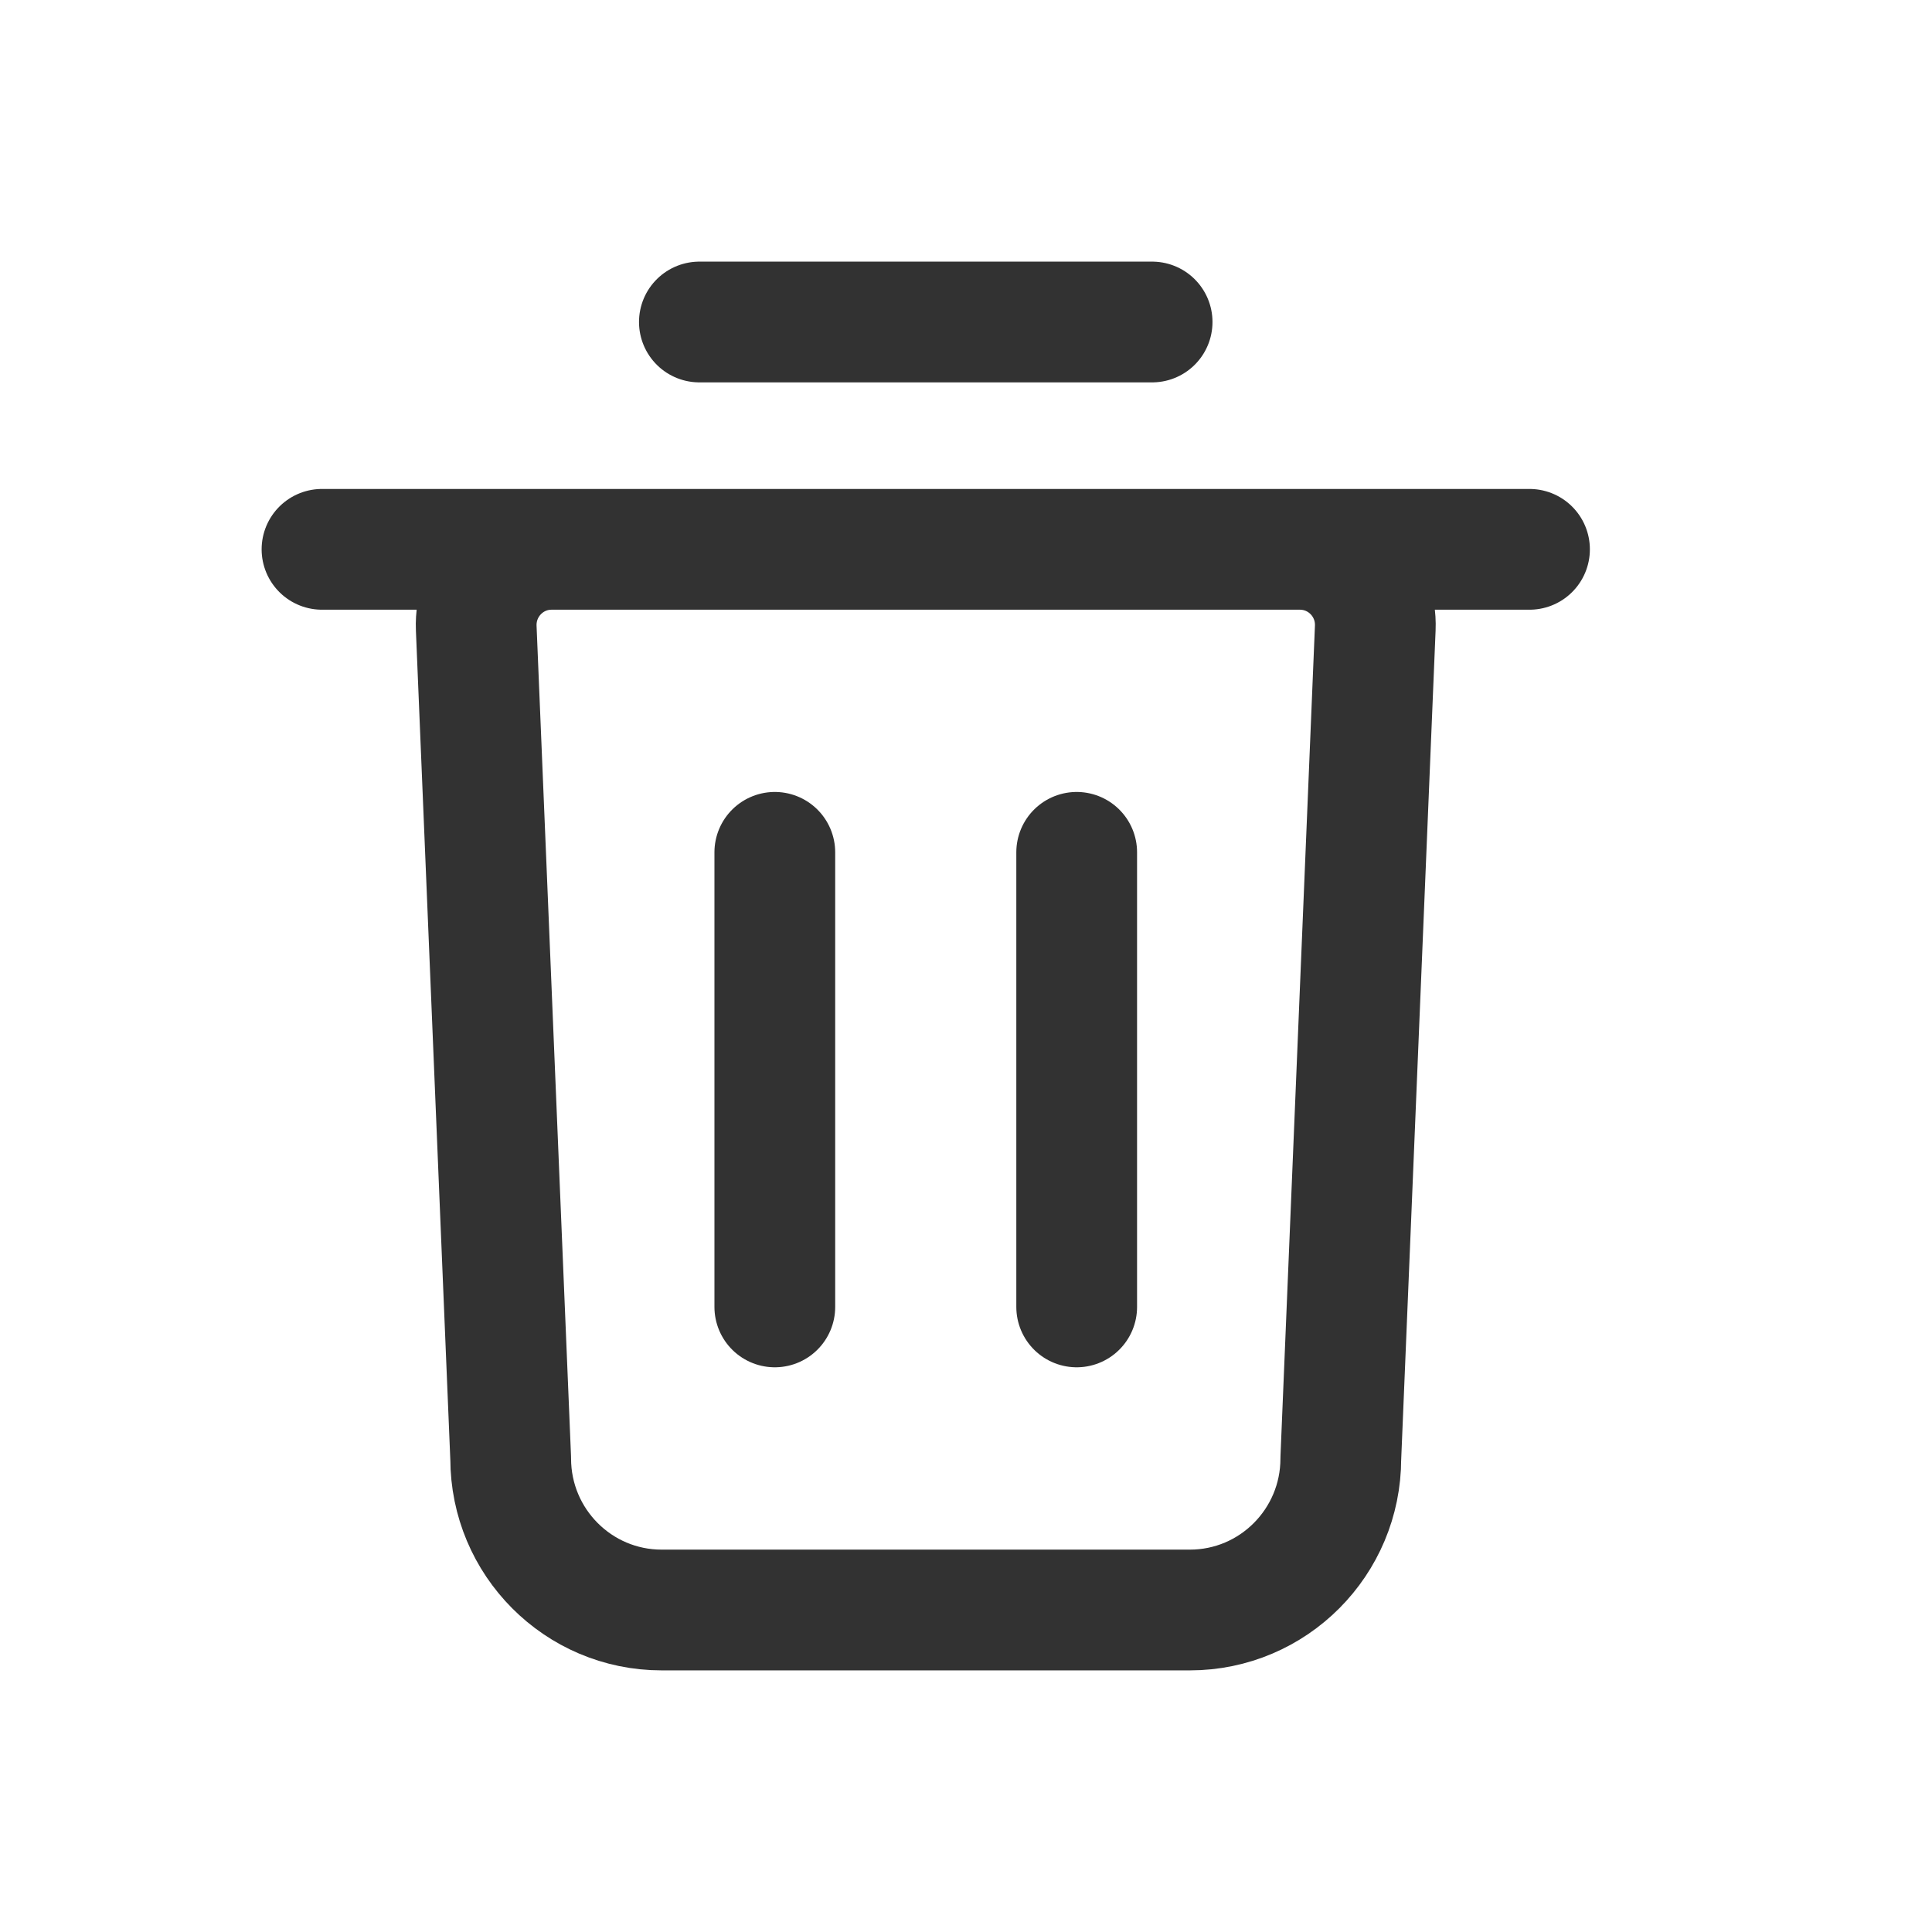
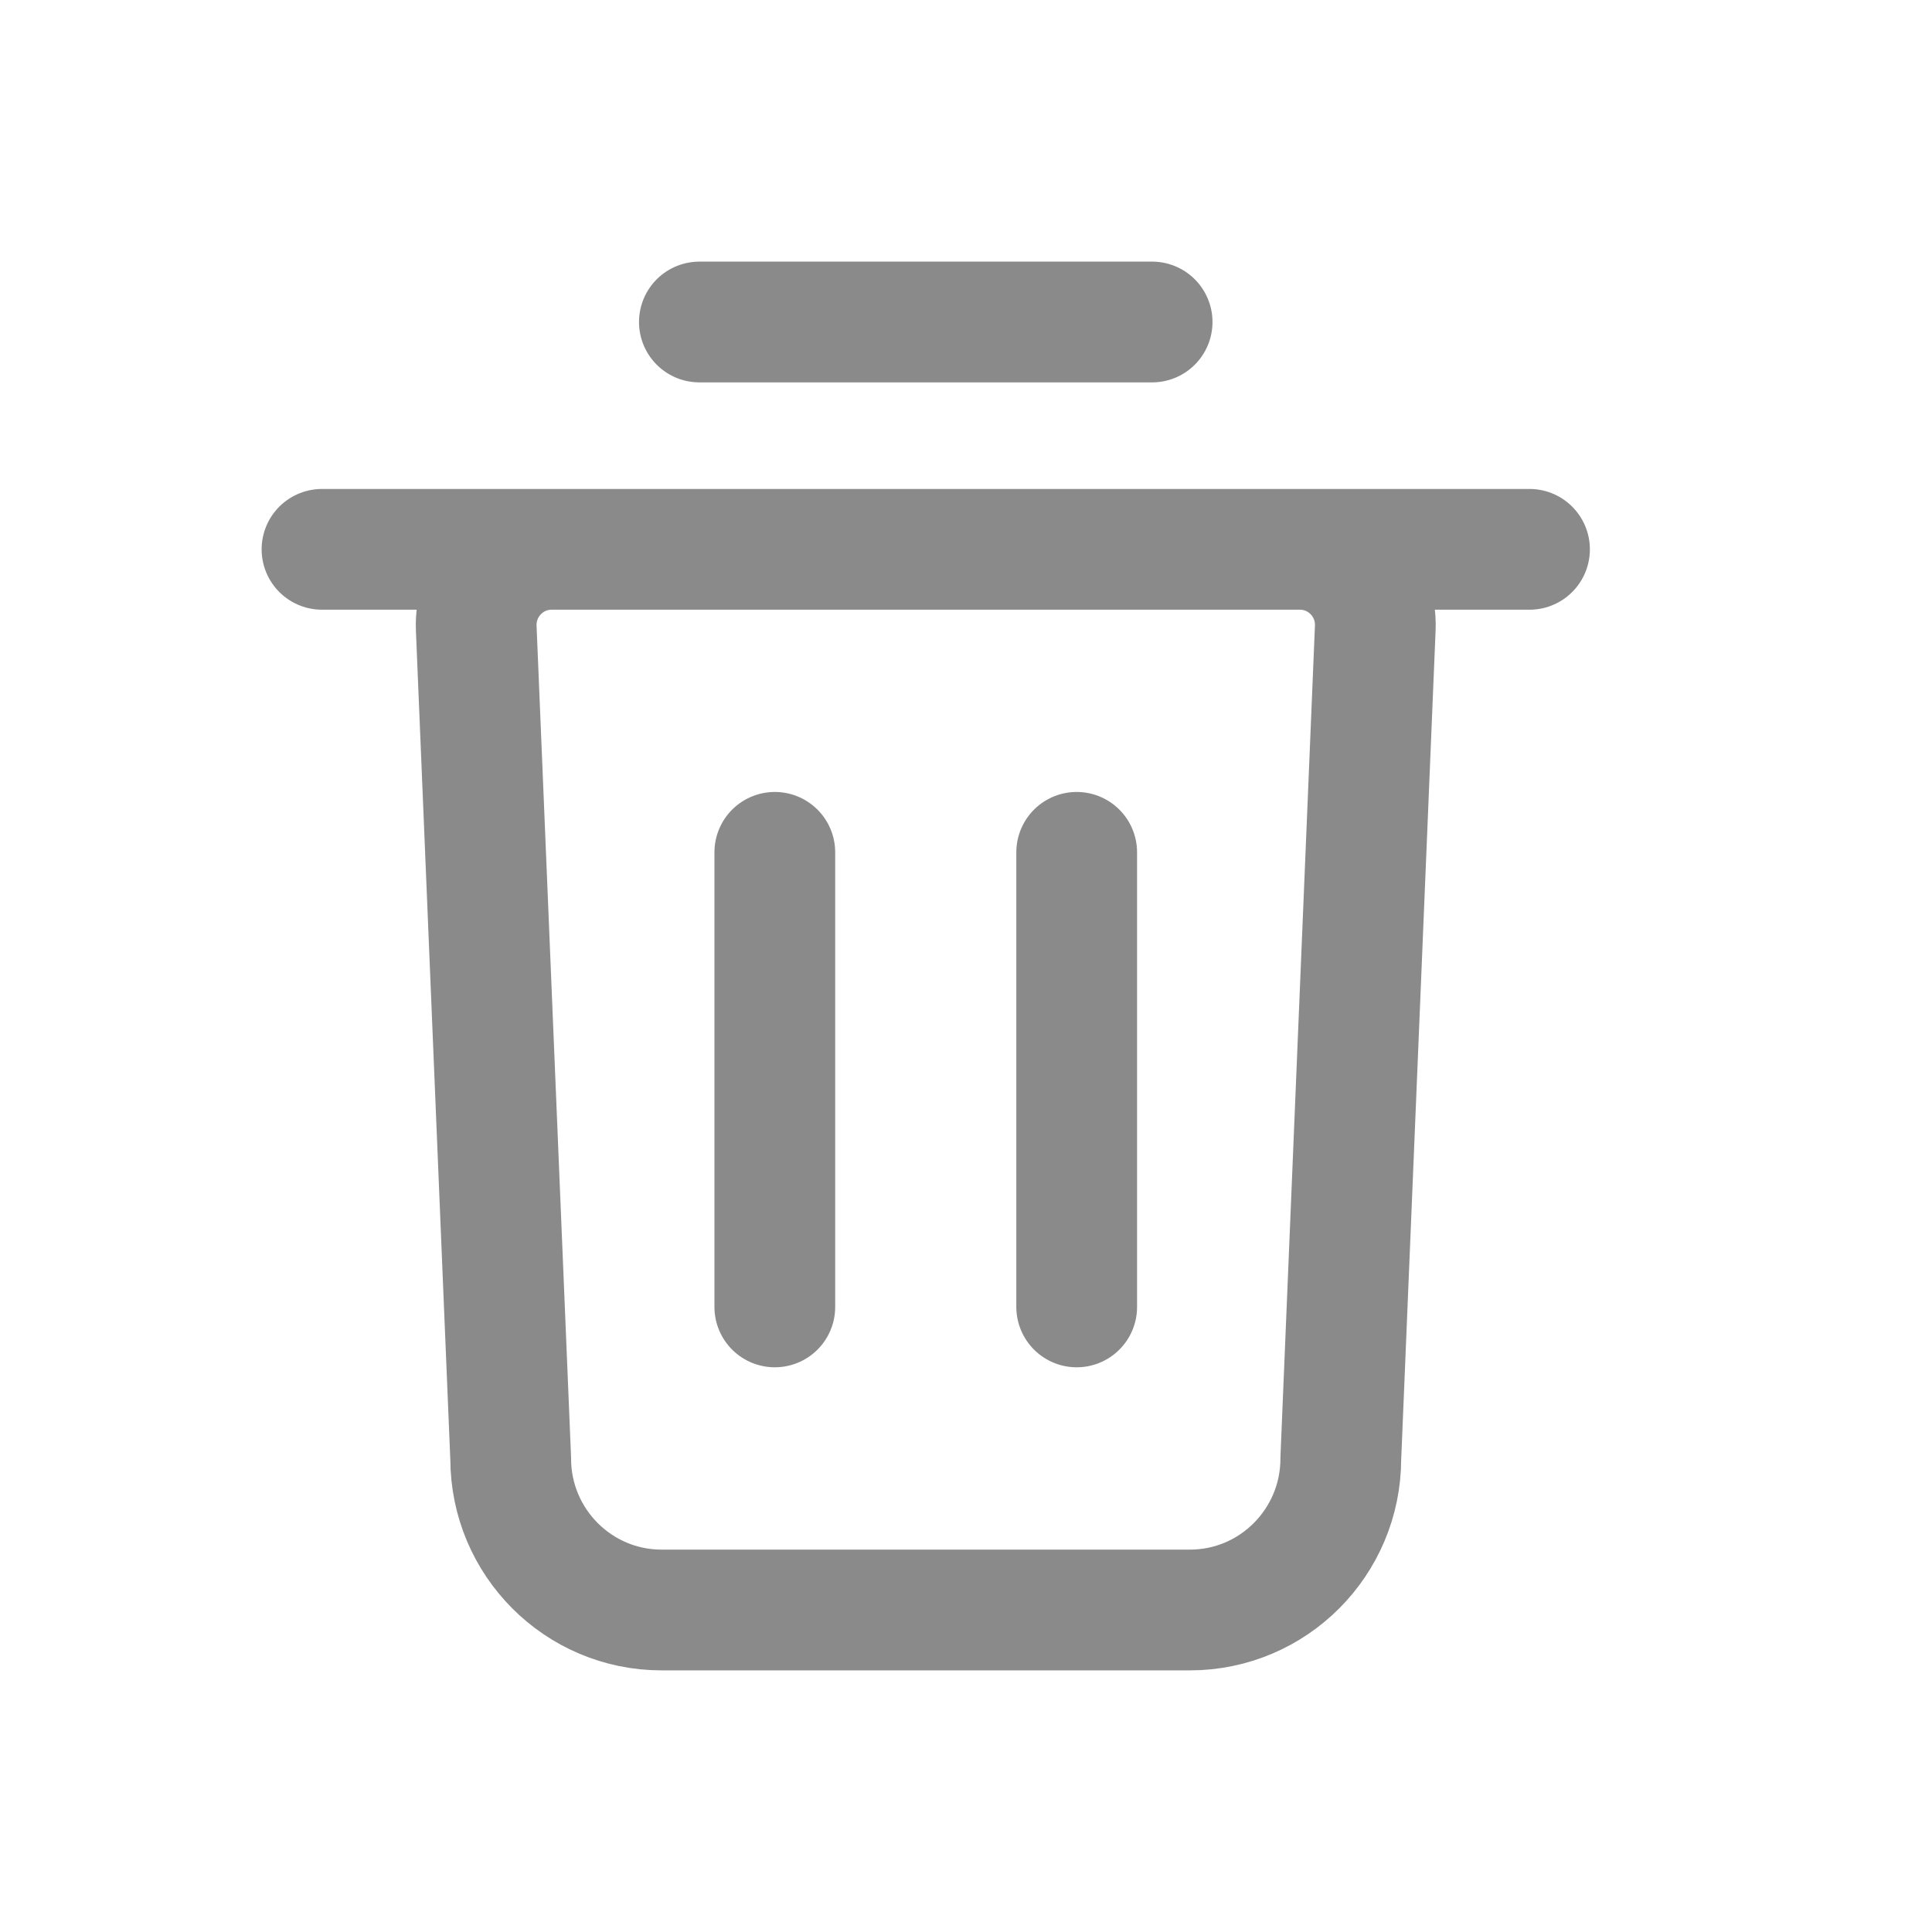
<svg xmlns="http://www.w3.org/2000/svg" width="24" height="24" viewBox="0 0 24 24" fill="none">
-   <g id="trash">
-     <path id="Icon" d="M4 6.824H19M8.688 4H14.312M9.625 16.235V10.588M13.375 16.235V10.588M14.781 20H8.219C7.183 20 6.344 19.157 6.344 18.118L5.916 7.804C5.894 7.269 6.319 6.824 6.852 6.824H16.148C16.681 6.824 17.107 7.269 17.084 7.804L16.656 18.118C16.656 19.157 15.817 20 14.781 20Z" stroke="#323232" stroke-width="1.5" stroke-linecap="round" stroke-linejoin="round" />
-   </g>
+   <path d="M4 6.824H19M8.688 4H14.312M9.625 16.235V10.588M13.375 16.235V10.588M14.781 20H8.219C7.183 20 6.344 19.157 6.344 18.118L5.916 7.804C5.894 7.269 6.319 6.824 6.852 6.824H16.148C16.681 6.824 17.107 7.269 17.084 7.804L16.656 18.118C16.656 19.157 15.817 20 14.781 20Z" stroke="#8A8A8A" stroke-width="1.5" stroke-linecap="round" stroke-linejoin="round" />
</svg>
